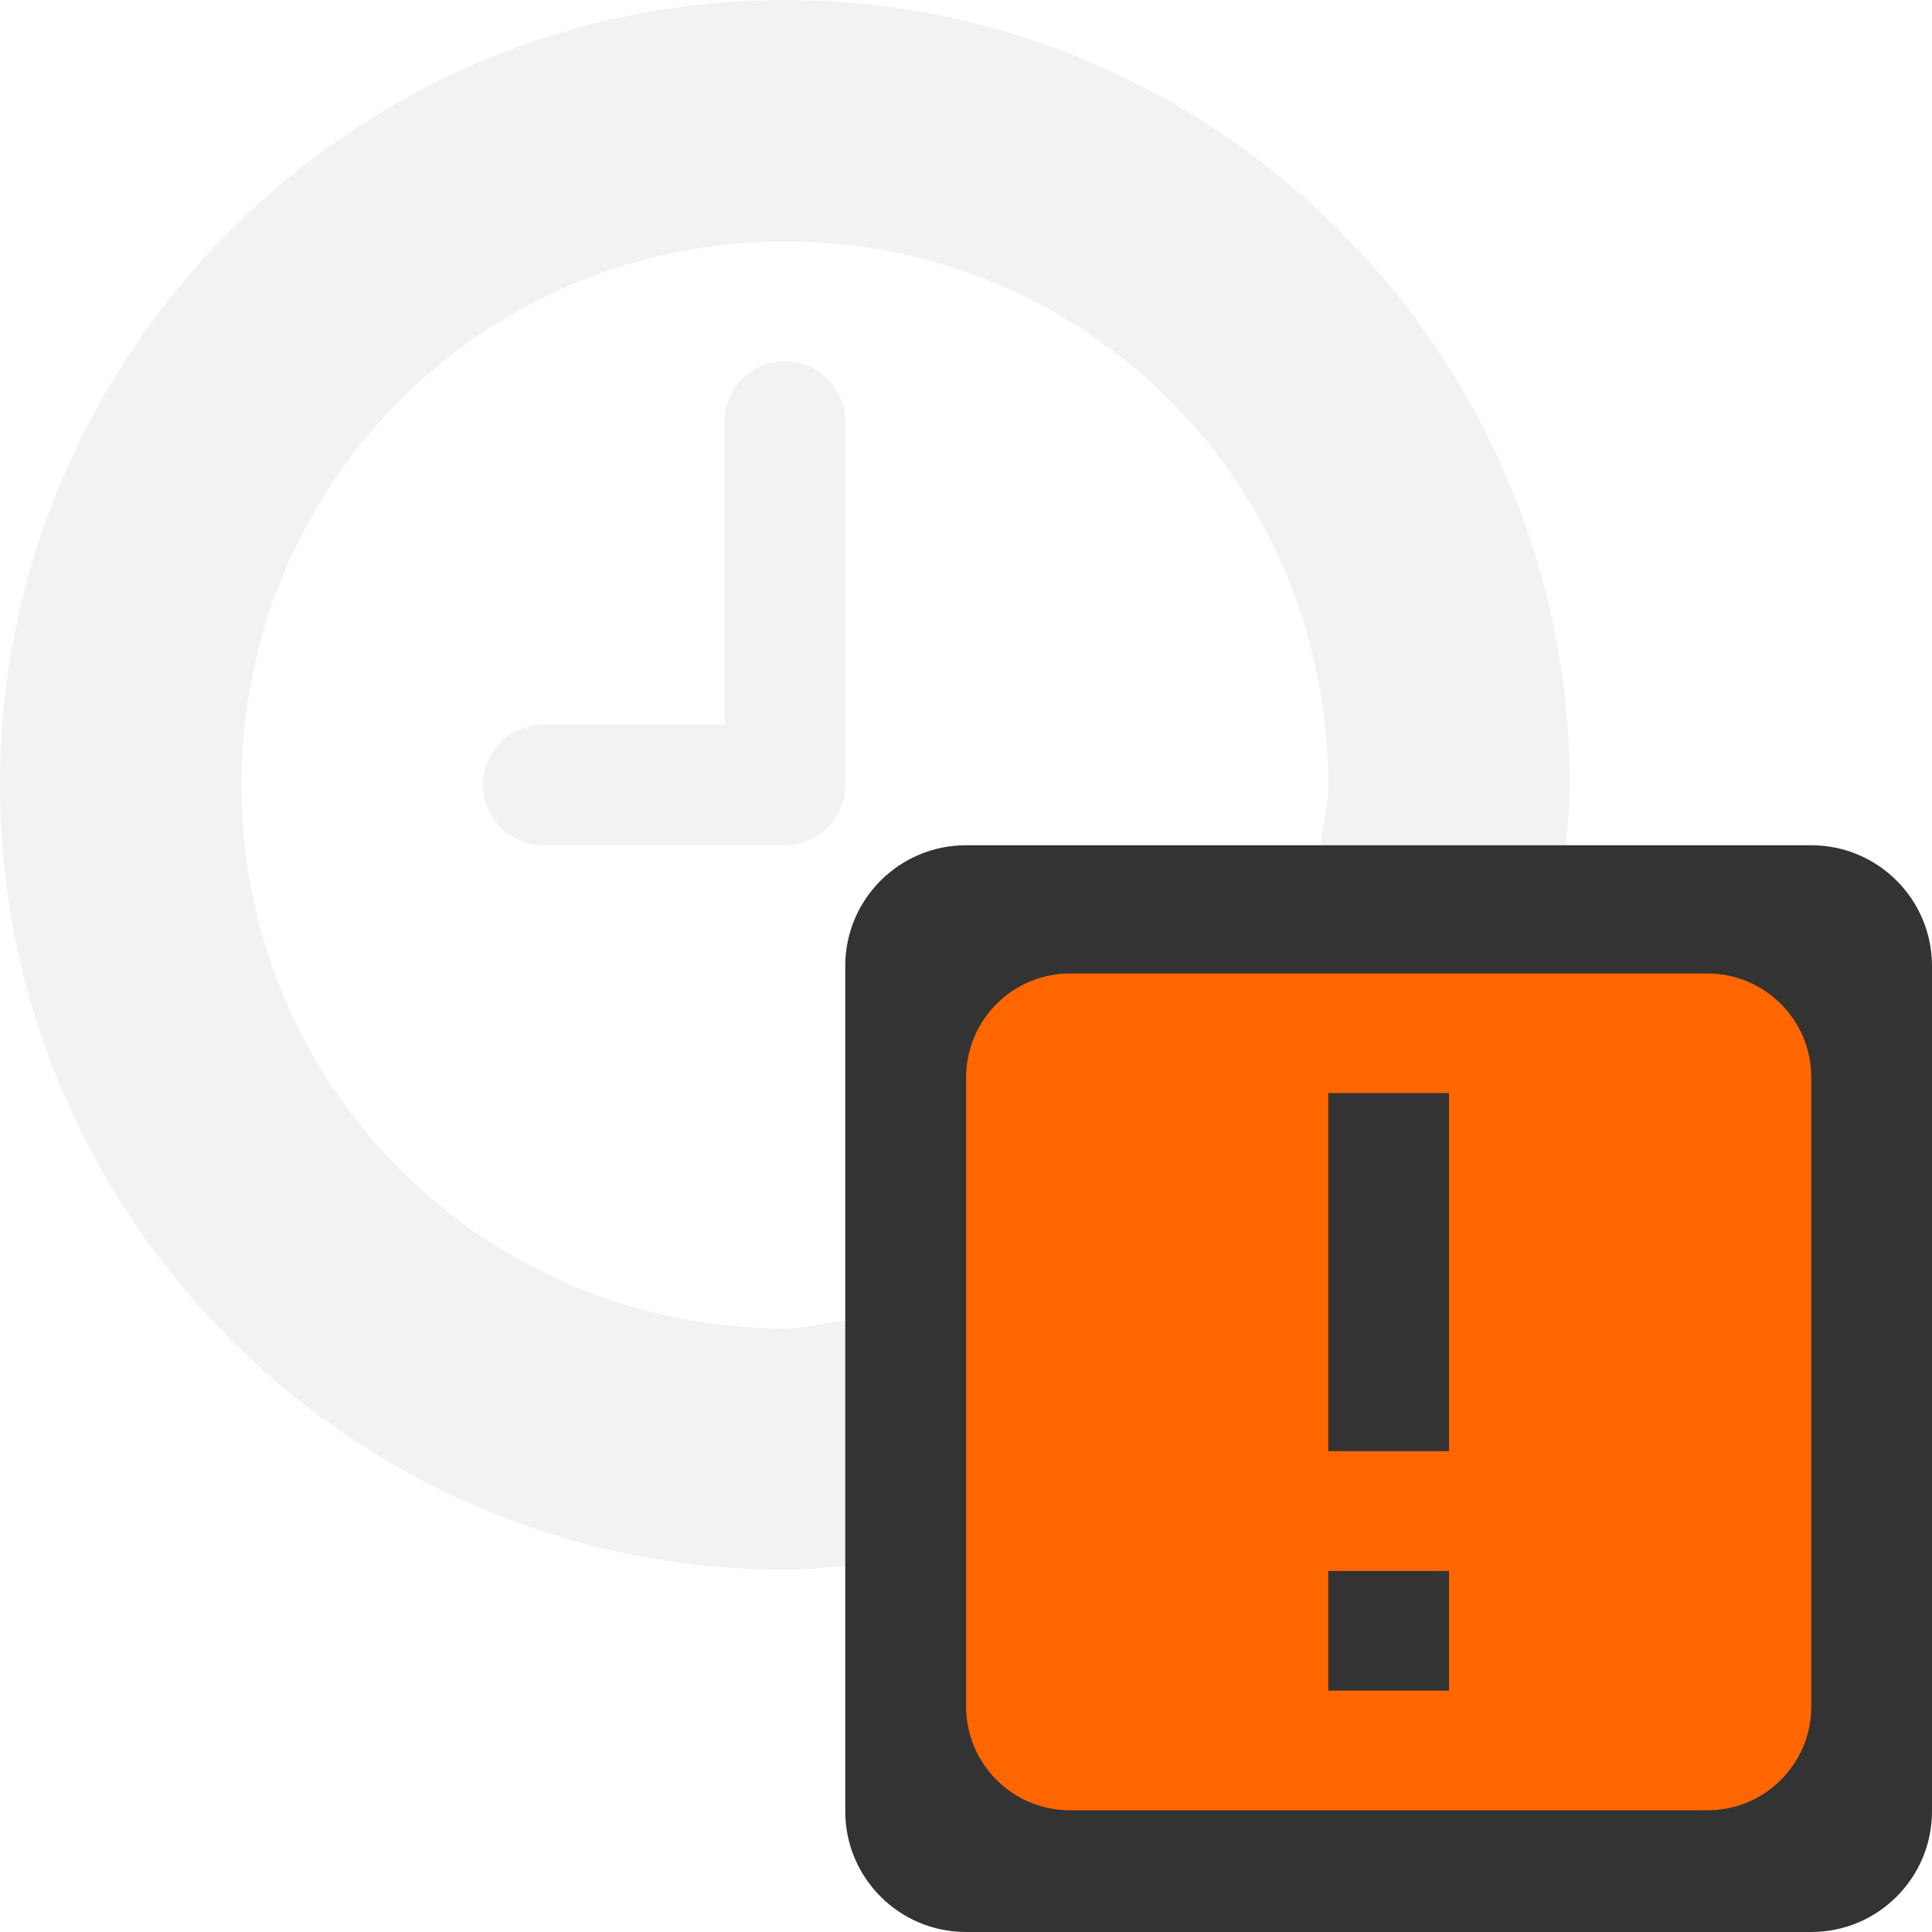
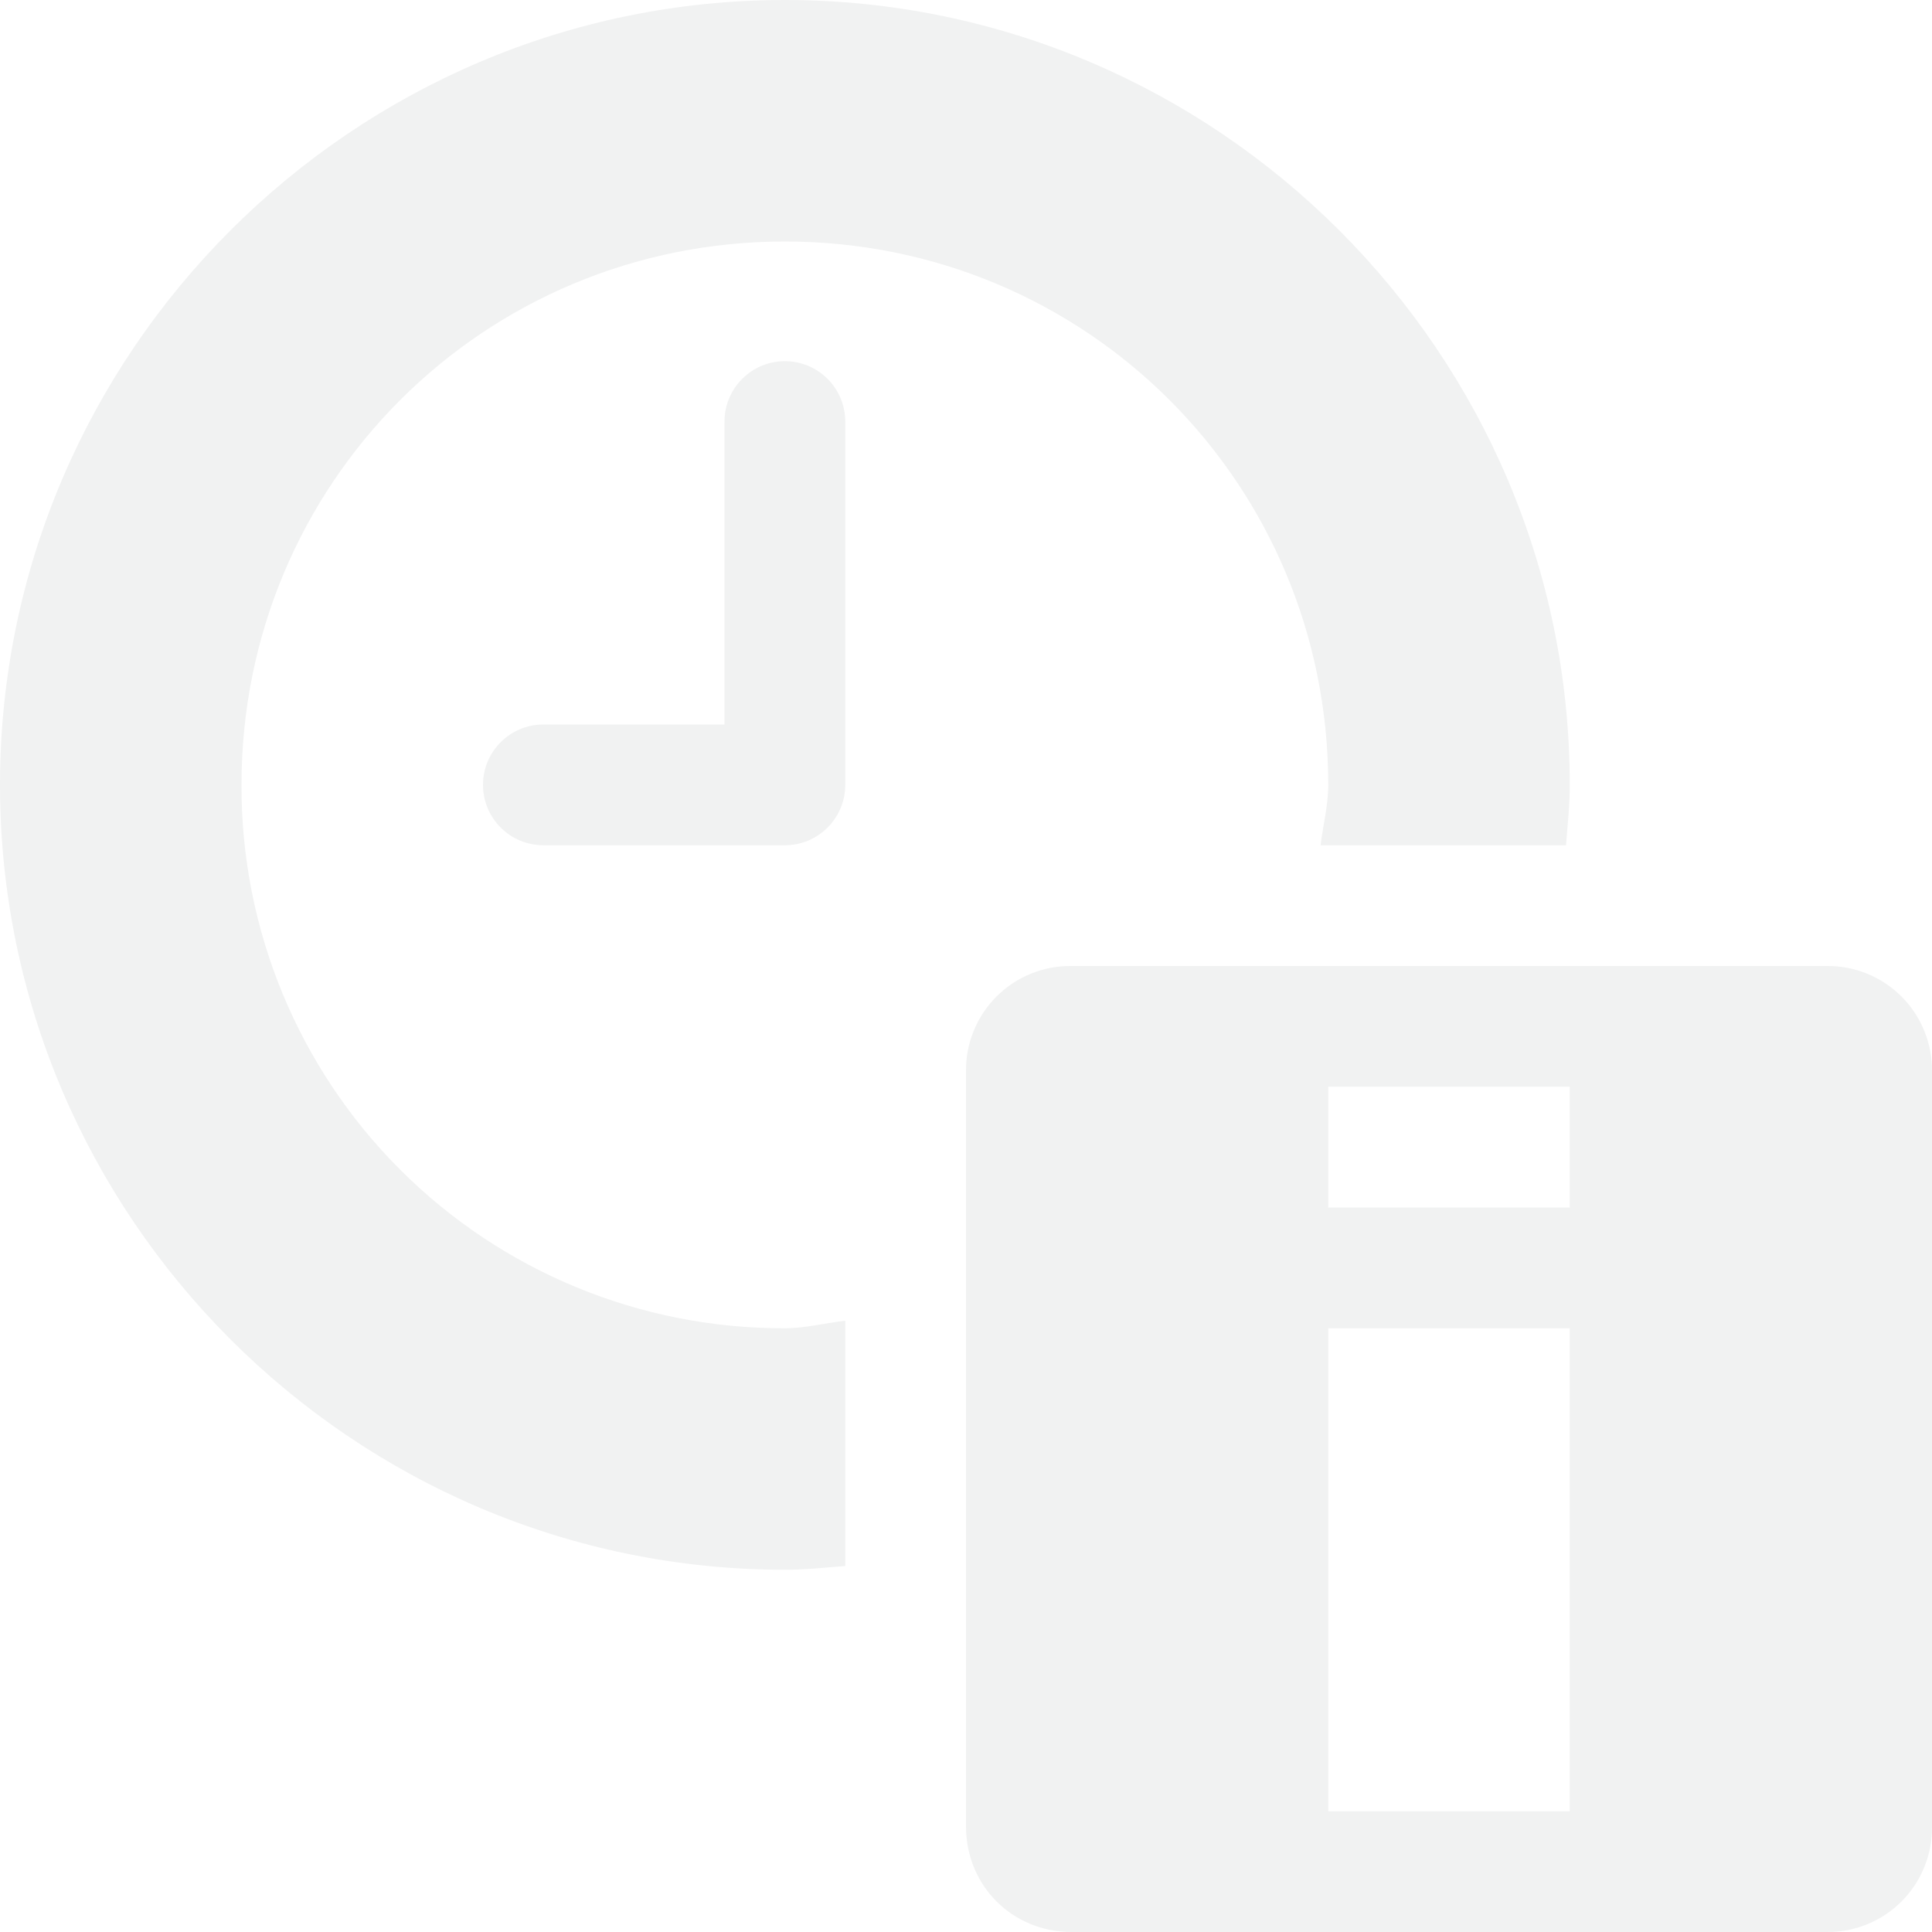
<svg xmlns="http://www.w3.org/2000/svg" version="1.1" viewBox="0 0 16 16">
-   <path style="text-decoration-line:none;text-transform:none;text-indent:0" font-family="Sans" d="m6.5 0c-3.578 0-6.5 2.922-6.5 6.5s2.922 6.5 6.5 6.5c0.17 0 0.333-0.018 0.5-0.031v-2.031c-0.167 0.018-0.327 0.062-0.5 0.062a4.485 4.485 0 0 1 -4.5 -4.5c0-2.497 2.003-4.5 4.5-4.5s4.5 2.003 4.5 4.5c0 0.173-0.044 0.333-0.063 0.5h2.032c0.013-0.167 0.031-0.33 0.031-0.5 0-3.578-2.922-6.5-6.5-6.5z" overflow="visible" font-weight="400" fill="#f1f2f2" />
-   <path style="text-decoration-line:none;text-transform:none;text-indent:0" font-family="Sans" d="m6.406 3a0.5 0.5 0 0 0 -0.406 0.5v2.5h-1.5a0.5 0.5 0 1 0 0 1h2a0.5 0.5 0 0 0 0.5 -0.5v-3a0.5 0.5 0 0 0 -0.594 -0.5z" overflow="visible" font-weight="400" fill="#f1f2f2" />
-   <rect ry="1" height="9" width="9" y="7" x="7" fill="#333" />
-   <path style="color:#f1f2f2" d="m8.876 8.062c-0.483-0.008-0.878 0.383-0.875 0.866v5.196c-0.005 0.484 0.391 0.876 0.875 0.868h5.249c0.484 0.009 0.88-0.384 0.875-0.868v-5.194c0.005-0.484-0.391-0.876-0.875-0.868zm2.124 0.99h1v2.966h-1zm0 3.958h1v0.991h-1z" class="warning" overflow="visible" fill="#f60" />
+   <g fill="#f1f2f2">
+     <path style="text-decoration-line:none;text-transform:none;text-indent:0" font-family="Sans" d="m6.5 0c-3.578 0-6.5 2.922-6.5 6.5s2.922 6.5 6.5 6.5c0.17 0 0.333-0.018 0.5-0.031v-2.031c-0.167 0.018-0.327 0.062-0.5 0.062a4.485 4.485 0 0 1 -4.5 -4.5c0-2.497 2.003-4.5 4.5-4.5s4.5 2.003 4.5 4.5c0 0.173-0.044 0.333-0.063 0.5h2.032c0.013-0.167 0.031-0.33 0.031-0.5 0-3.578-2.922-6.5-6.5-6.5z" overflow="visible" font-weight="400" />
+     <path style="text-decoration-line:none;text-transform:none;text-indent:0" font-family="Sans" d="m6.406 3a0.5 0.5 0 0 0 -0.406 0.5v2.5h-1.5a0.5 0.5 0 1 0 0 1h2a0.5 0.5 0 0 0 0.5 -0.5v-3a0.5 0.5 0 0 0 -0.594 -0.5z" overflow="visible" font-weight="400" />
+     <path d="m8.875 8a0.863 0.863 0 0 0 -0.875 0.875v6.25c0 0.492 0.383 0.875 0.875 0.875h6.25a0.863 0.863 0 0 0 0.875 -0.875v-6.25a0.863 0.863 0 0 0 -0.875 -0.875zm2.125 1h2v1h-2zm0 2h2v4h-2z" />
+   </g>
</svg>
